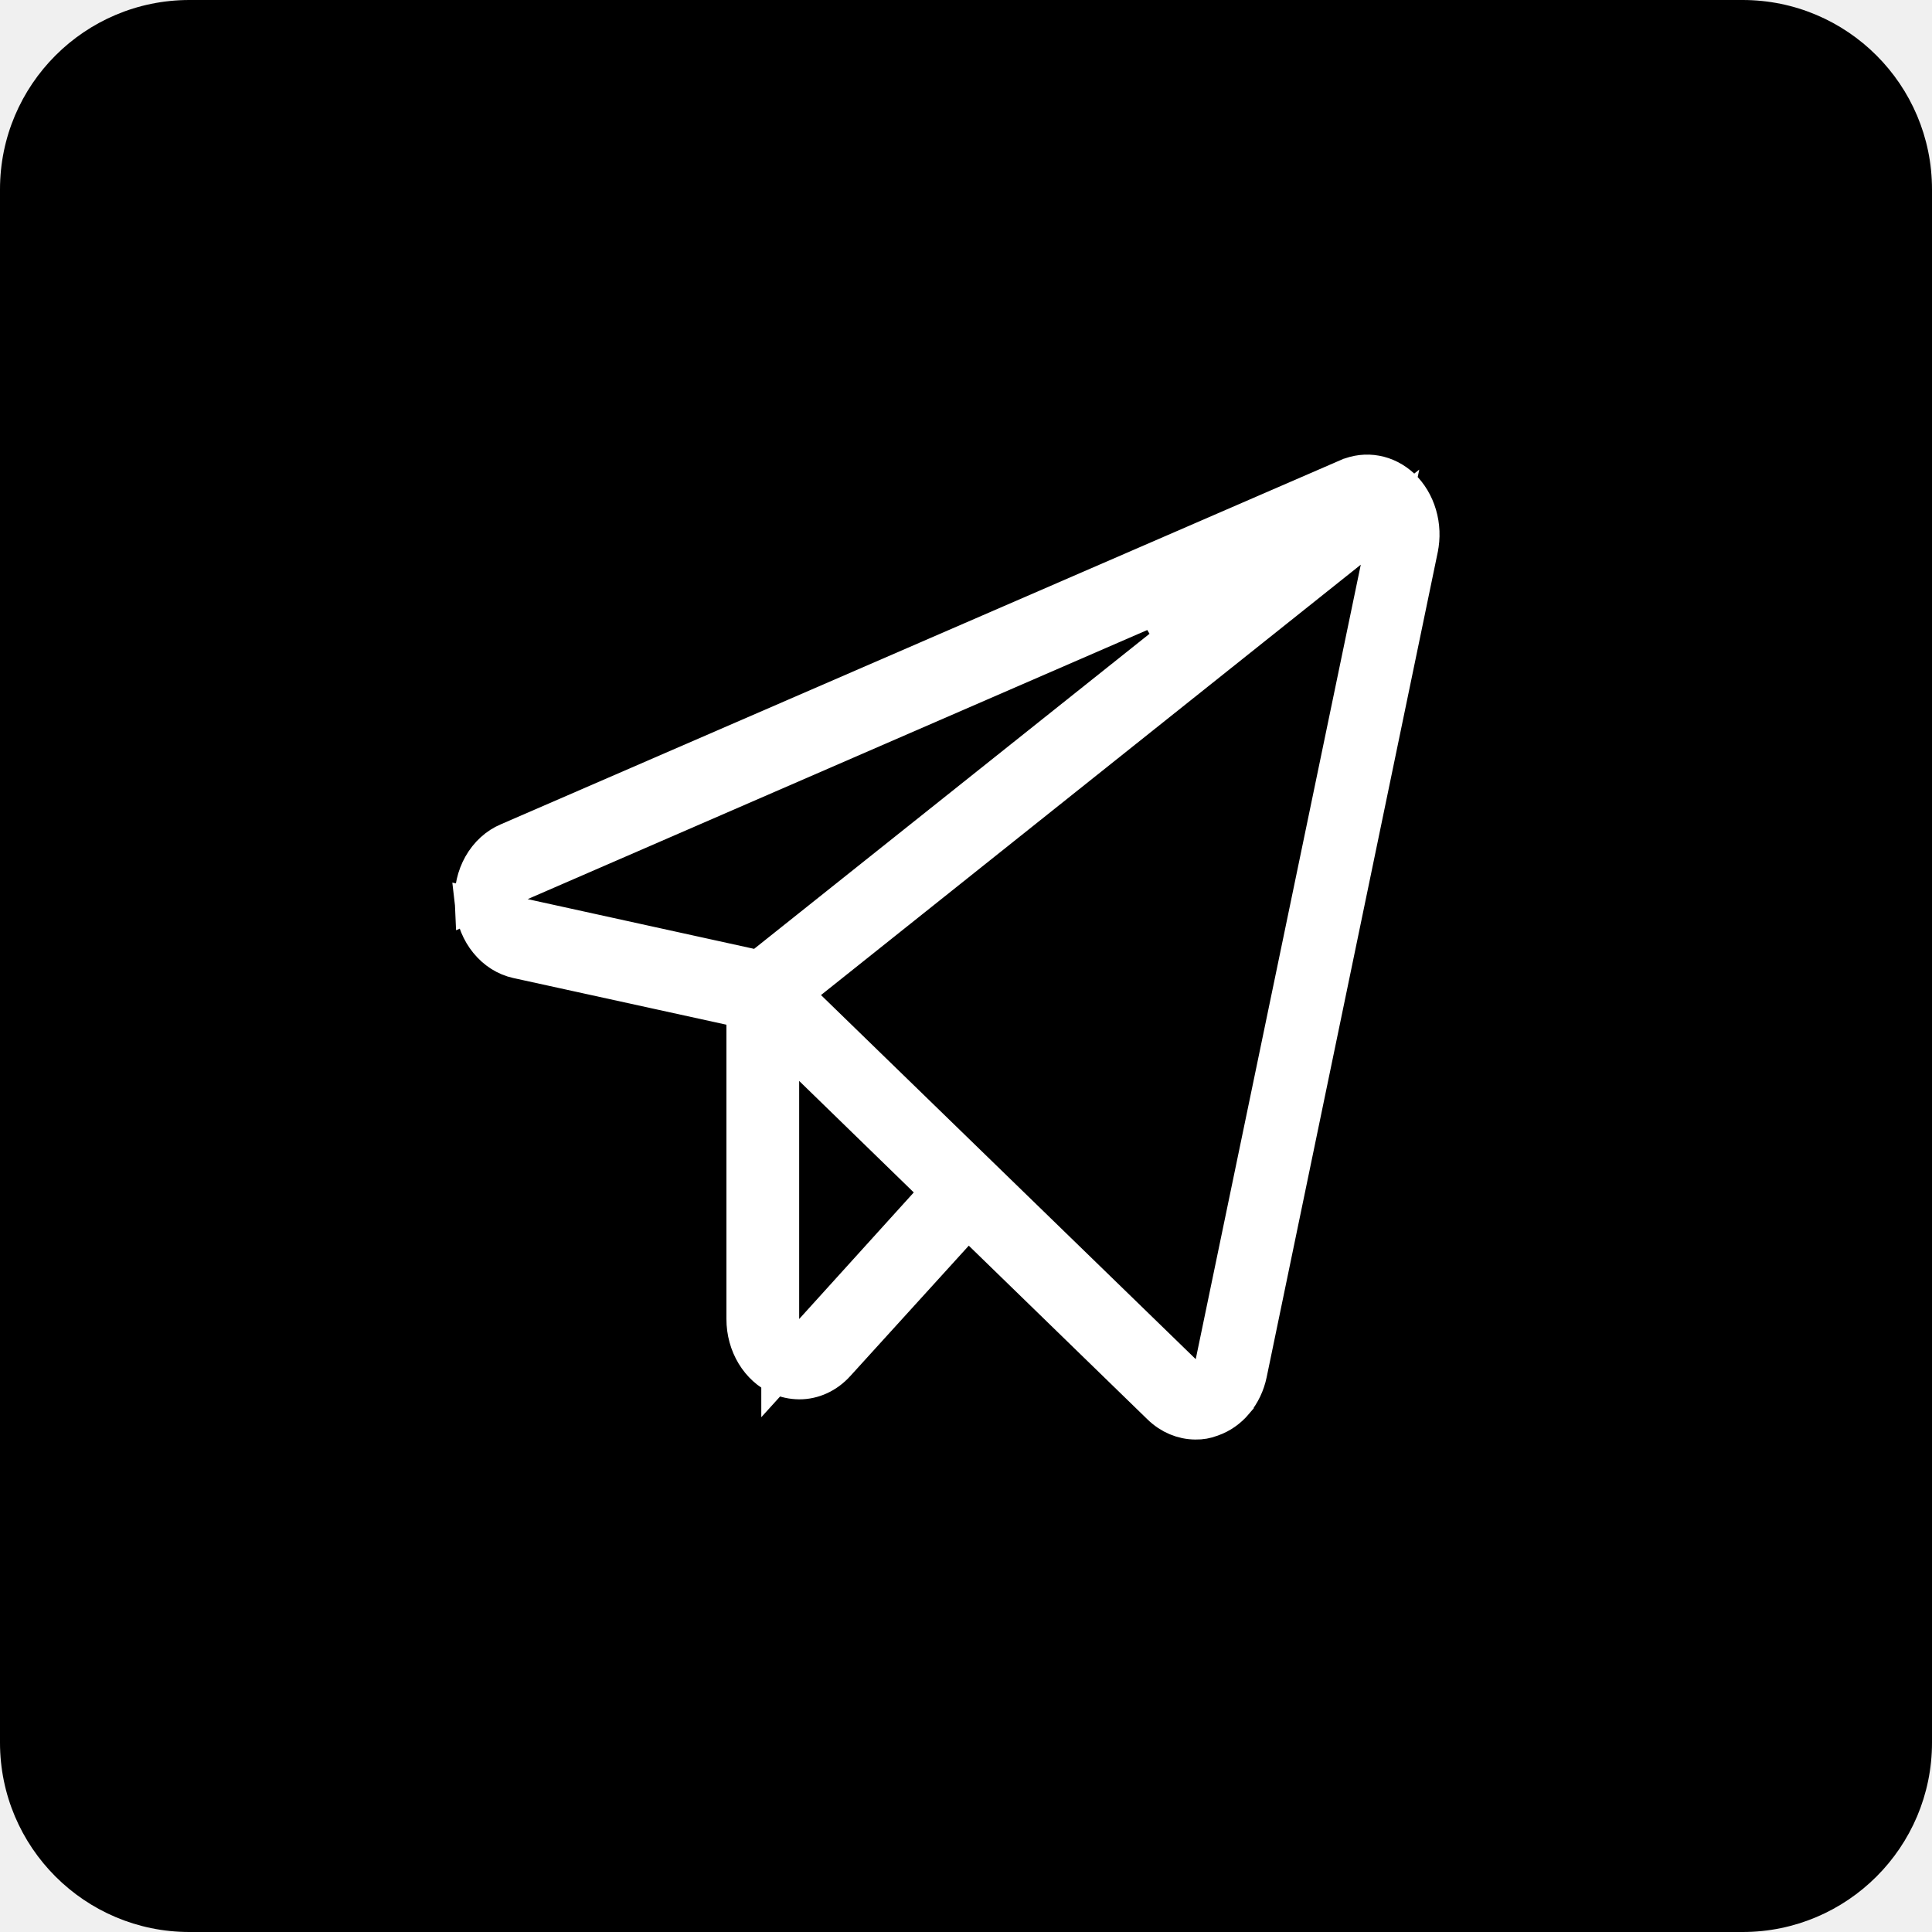
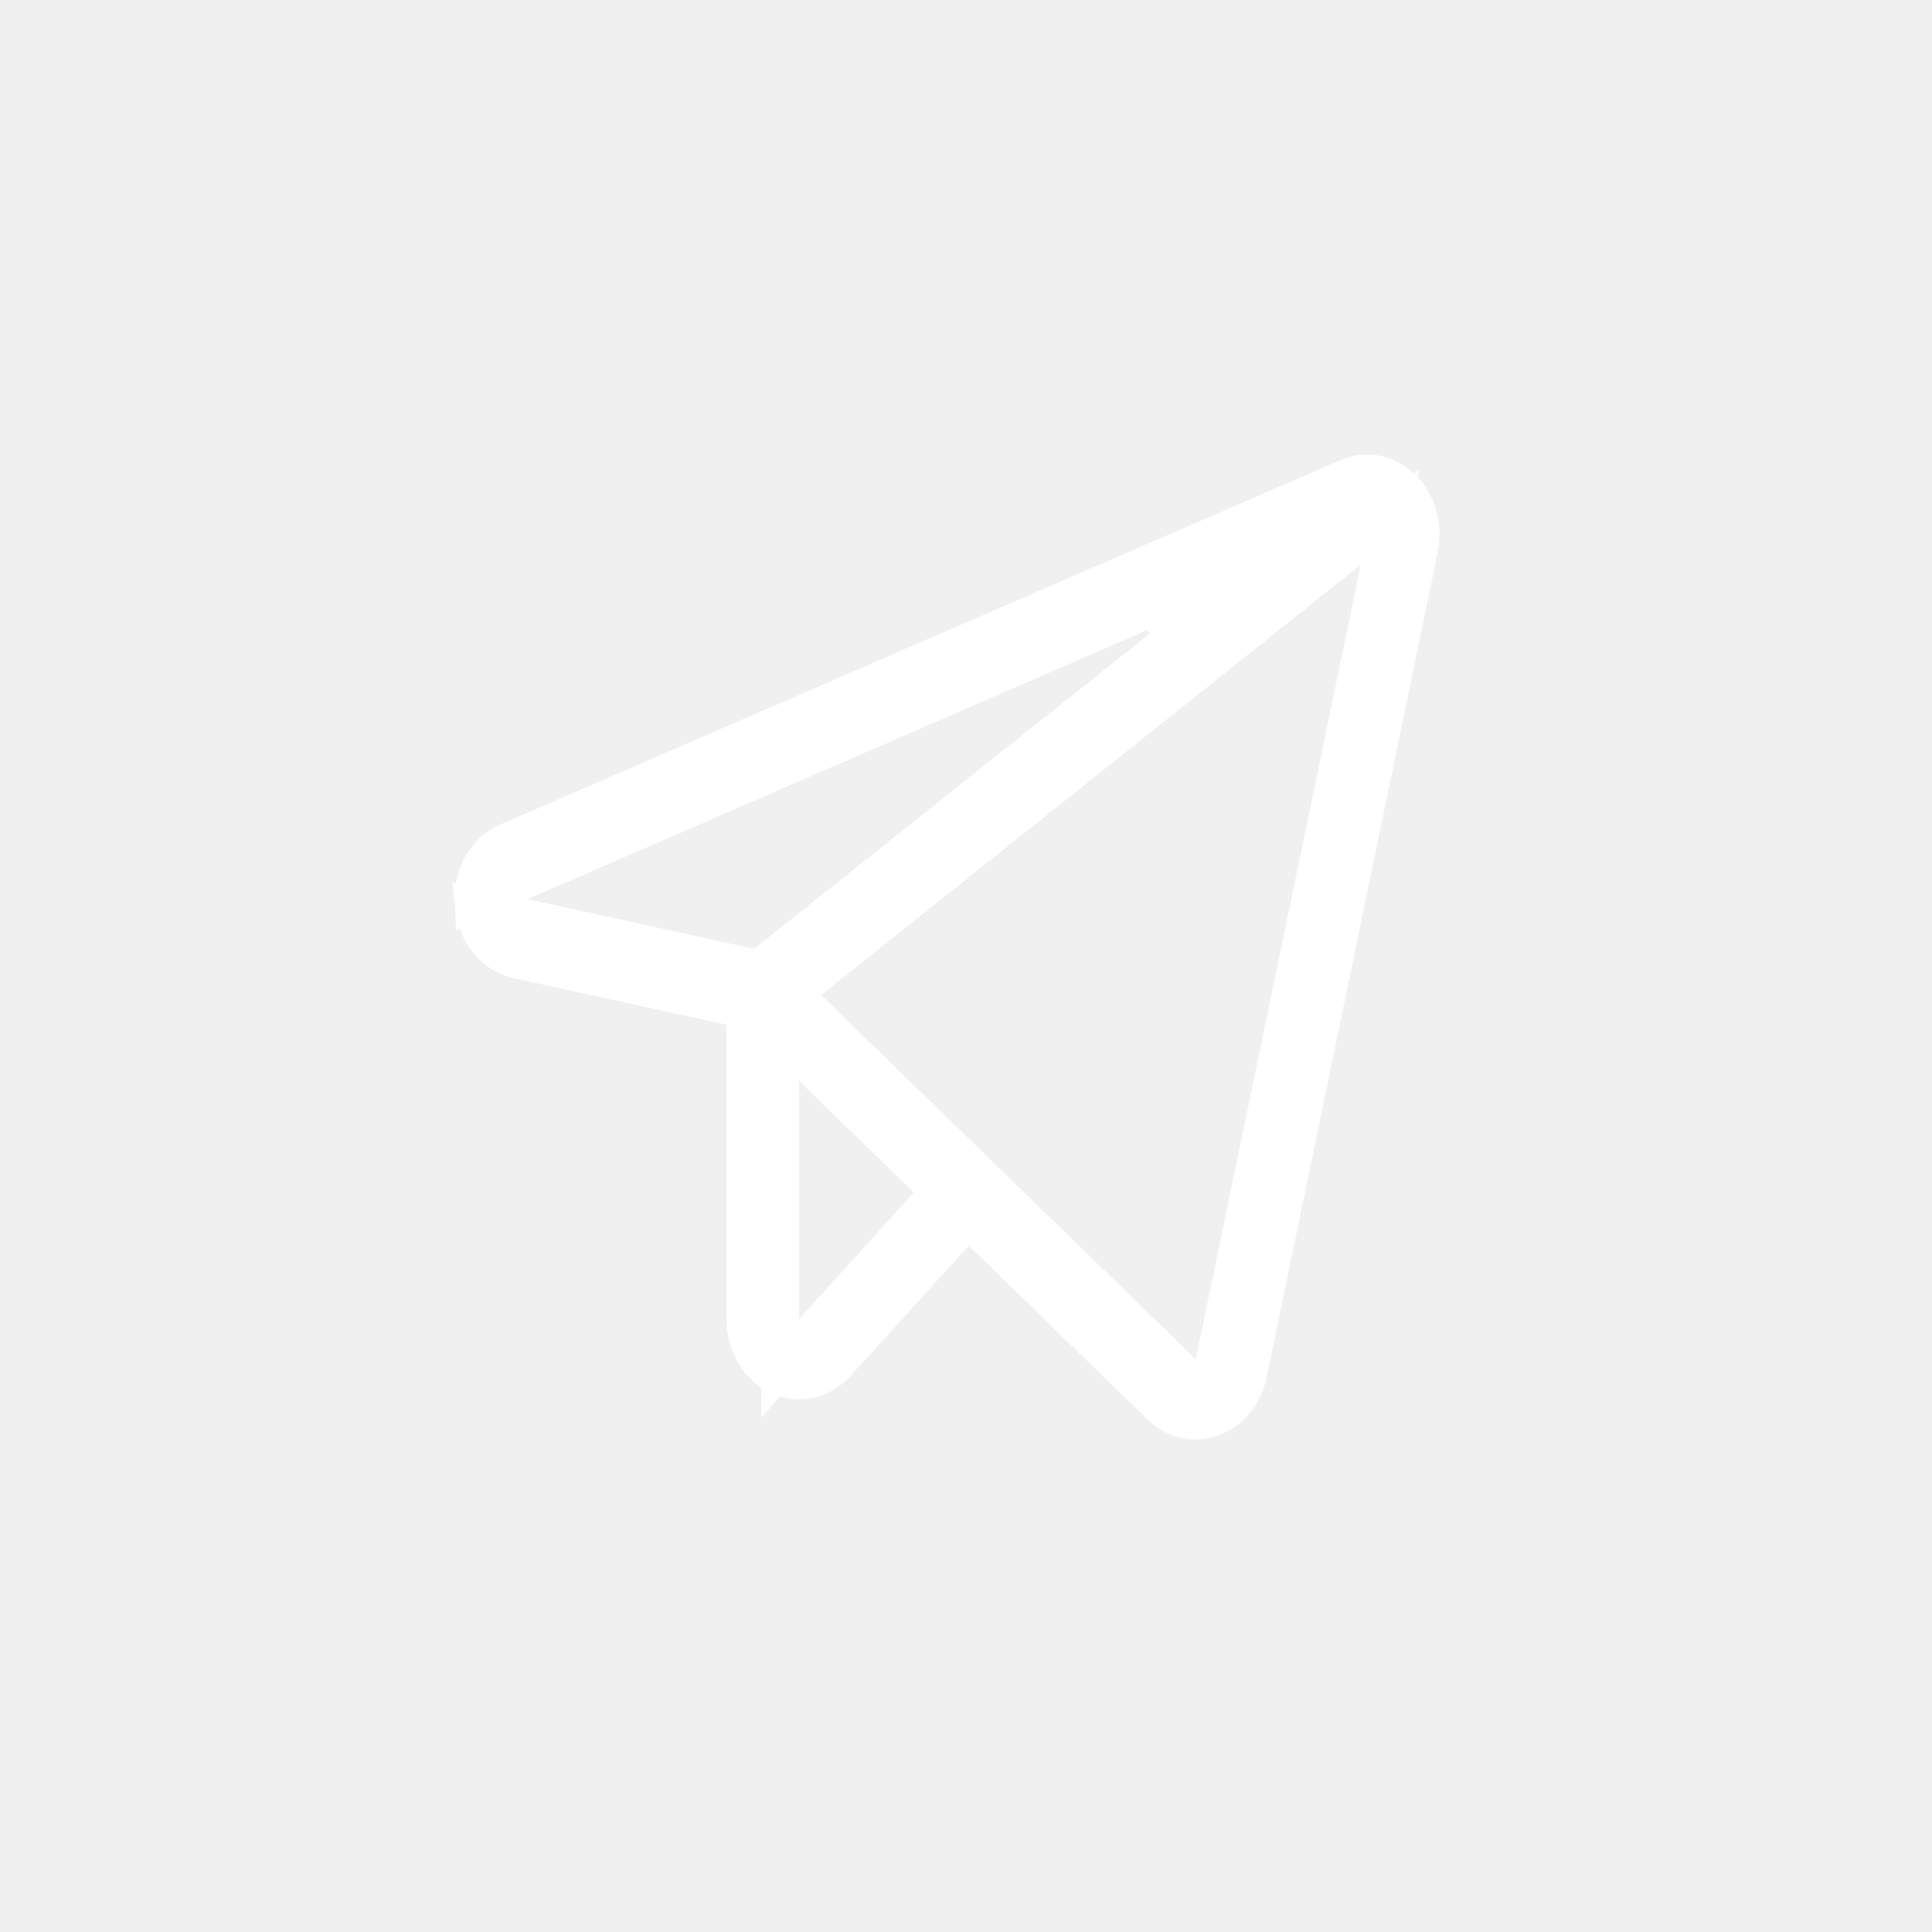
<svg xmlns="http://www.w3.org/2000/svg" width="51" height="51" viewBox="0 0 51 51" fill="none">
-   <g filter="url(#filter0_b_715_1384)">
-     <rect width="51" height="51" rx="5" fill="currentColor" />
-   </g>
  <path d="M36.315 12.521L36.315 12.521C36.56 12.565 36.795 12.684 36.994 12.869C37.191 13.058 37.342 13.308 37.426 13.594C37.511 13.881 37.523 14.19 37.461 14.485L37.461 14.486L32.947 36.254C32.889 36.534 32.766 36.788 32.596 36.992L32.596 36.993C32.425 37.196 32.215 37.342 31.987 37.422L31.979 37.424L31.971 37.428C31.839 37.479 31.701 37.503 31.563 37.5L31.563 37.5L31.555 37.5C31.226 37.498 30.901 37.365 30.64 37.111L30.64 37.111L25.922 32.524L25.552 32.163L25.204 32.546L22.083 35.98L22.083 35.98L22.08 35.983C21.947 36.132 21.791 36.247 21.623 36.324C21.455 36.401 21.277 36.44 21.099 36.439C20.919 36.438 20.739 36.399 20.569 36.324C20.315 36.208 20.09 36.007 19.927 35.739L19.927 35.739C19.765 35.471 19.675 35.15 19.676 34.818V34.818V27.049V26.647L19.282 26.561L13.653 25.328C13.653 25.328 13.653 25.328 13.653 25.328C13.363 25.264 13.09 25.095 12.88 24.836C12.68 24.59 12.55 24.275 12.513 23.936L13.822 24.223L19.801 25.536L20.033 25.587L20.219 25.438L30.999 16.848L30.488 15.998L13.73 23.276L12.502 23.81C12.485 23.473 12.562 23.14 12.72 22.858L12.72 22.858C12.889 22.558 13.136 22.338 13.415 22.22L13.415 22.22L13.42 22.218L35.58 12.607L35.581 12.607C35.816 12.505 36.069 12.476 36.315 12.521ZM20.596 34.818V36.115L21.467 35.154L24.492 31.813L24.816 31.455L24.47 31.119L21.445 28.176L20.596 27.35V28.534V34.818ZM31.216 36.237L31.868 36.871L32.054 35.98L36.411 15.007L36.693 13.651L35.61 14.515L21.361 25.876L20.917 26.23L21.324 26.626L31.216 36.237Z" fill="white" stroke="white" />
-   <defs>
-     <filter id="filter0_b_715_1384" x="-9" y="-9" width="69" height="69" filterUnits="userSpaceOnUse" color-interpolation-filters="sRGB">
-       <feFlood flood-opacity="0" result="BackgroundImageFix" />
-       <feGaussianBlur in="BackgroundImageFix" stdDeviation="4.5" />
-       <feComposite in2="SourceAlpha" operator="in" result="effect1_backgroundBlur_715_1384" />
-       <feBlend mode="normal" in="SourceGraphic" in2="effect1_backgroundBlur_715_1384" result="shape" />
-     </filter>
-   </defs>
</svg>
